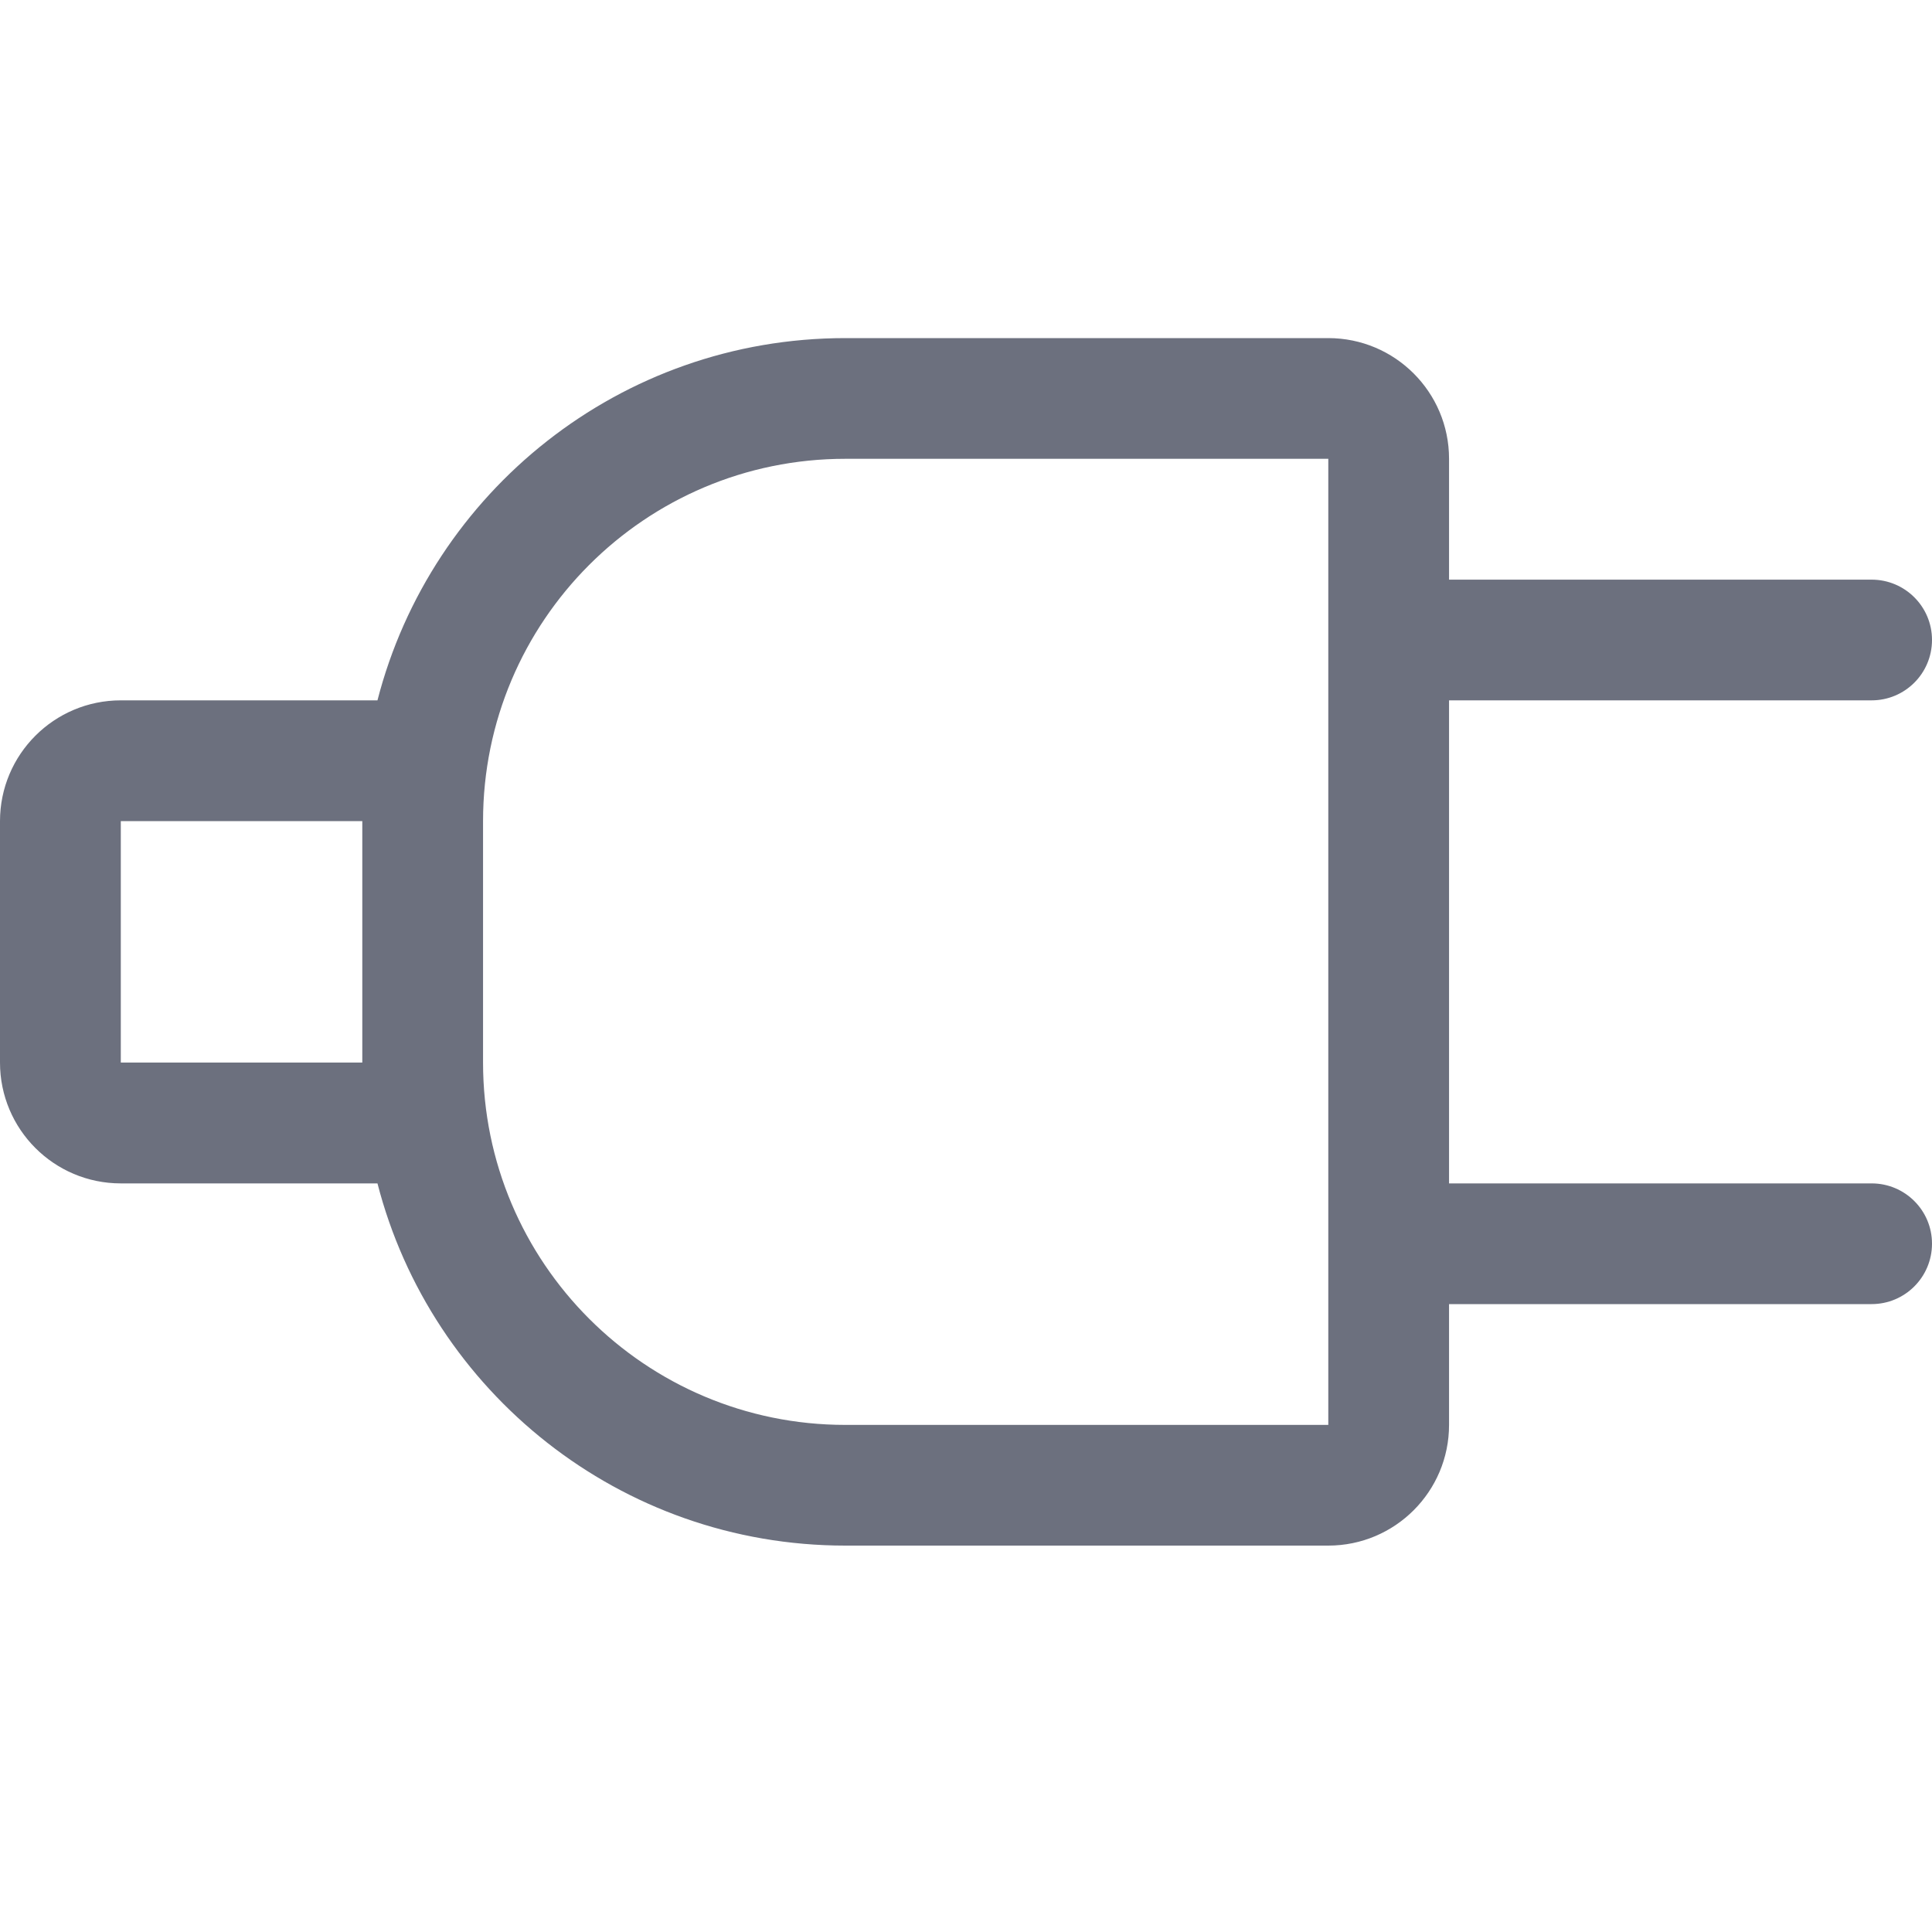
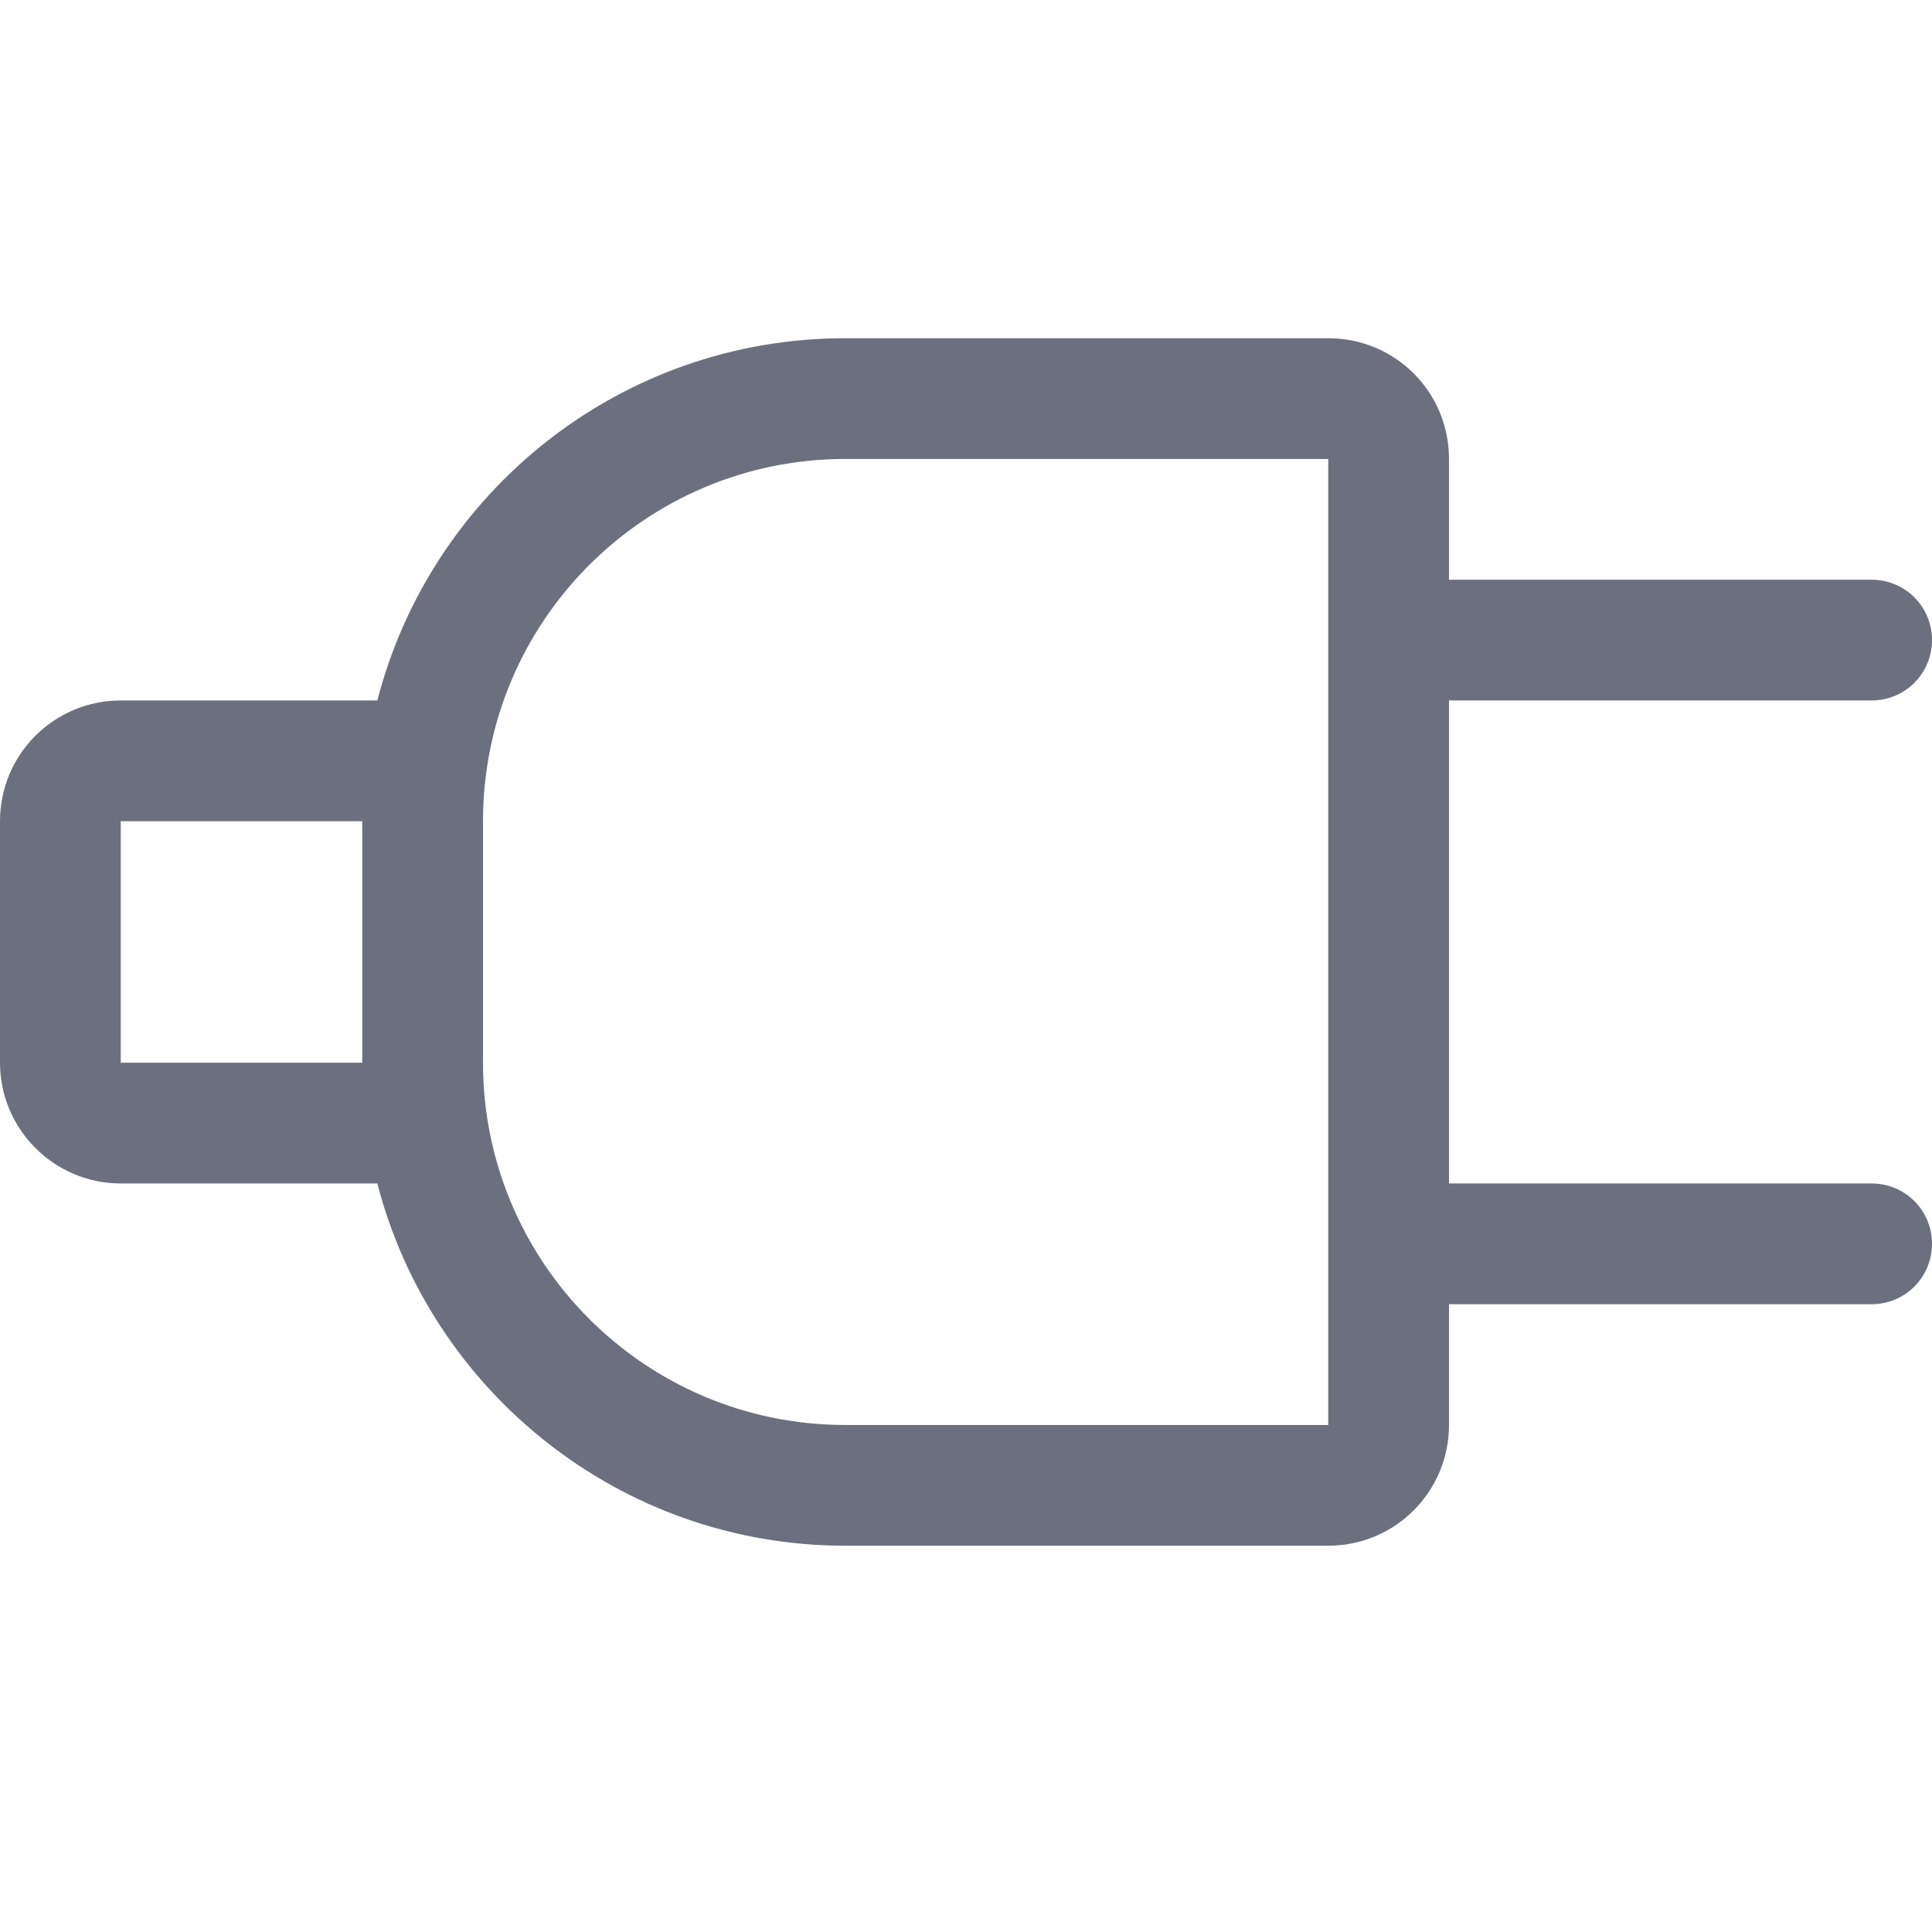
- <svg xmlns="http://www.w3.org/2000/svg" xmlns:ns1="https://boxy-svg.com" width="40px" height="40px" viewBox="0 0 40 40" fill="none" version="1.1" id="svg4">
-   <defs>
-     <linearGradient id="color-0" ns1:pinned="true" gradientUnits="userSpaceOnUse">
-       <stop style="stop-color: #6C707E;" />
-     </linearGradient>
-   </defs>
-   <path fill-rule="evenodd" clip-rule="evenodd" d="M 27.501 9.499 L 17.502 9.499 C 13.359 9.499 10.001 12.858 10.001 17.001 L 10.001 21.999 C 10.001 26.141 13.359 29.501 17.502 29.501 L 27.501 29.501 L 27.501 27 L 27.501 24.501 L 27.501 14.5 L 27.501 12.001 L 27.501 9.499 Z M 30.001 12.001 L 30.001 9.499 C 30.001 8.12 28.882 7 27.501 7 L 17.502 7 C 12.839 7 8.925 10.186 7.815 14.5 L 2.501 14.5 C 1.119 14.5 0 15.62 0 17.001 L 0 21.999 C 0 23.381 1.119 24.501 2.501 24.501 L 7.815 24.501 C 8.925 28.812 12.839 32 17.502 32 L 27.501 32 C 28.882 32 30.001 30.88 30.001 29.501 L 30.001 27 L 38.75 27 C 39.44 27 40 26.441 40 25.749 C 40 25.059 39.44 24.501 38.75 24.501 L 30.001 24.501 L 30.001 14.5 L 38.75 14.5 C 39.44 14.5 40 13.942 40 13.249 C 40 12.559 39.44 12.001 38.75 12.001 L 30.001 12.001 Z M 7.501 17.001 L 7.501 21.999 L 2.501 21.999 L 2.501 17.001 L 7.501 17.001 Z" id="path2" style="stroke: rgba(108, 112, 126, 0); transform-origin: 40px 32px; fill: url(&quot;#color-0&quot;);" />
+ <svg xmlns="http://www.w3.org/2000/svg" width="16px" height="16px" viewBox="0 0 16 16" version="1.1">
+   <g id="surface1">
+     <path style=" stroke:none;fill-rule:evenodd;fill:rgb(42.353%,43.922%,49.412%);fill-opacity:1;" d="M 11 3.801 L 7 3.801 C 5.344 3.801 4 5.145 4 6.801 L 4 8.801 C 4 10.457 5.344 11.801 7 11.801 L 11 11.801 Z M 12 4.801 L 12 3.801 C 12 3.246 11.555 2.801 11 2.801 L 7 2.801 C 5.137 2.801 3.57 4.074 3.125 5.801 L 1 5.801 C 0.449 5.801 0 6.246 0 6.801 L 0 8.801 C 0 9.352 0.449 9.801 1 9.801 L 3.125 9.801 C 3.57 11.523 5.137 12.801 7 12.801 L 11 12.801 C 11.555 12.801 12 12.352 12 11.801 L 12 10.801 L 15.5 10.801 C 15.777 10.801 16 10.578 16 10.301 C 16 10.023 15.777 9.801 15.5 9.801 L 12 9.801 L 12 5.801 L 15.5 5.801 C 15.777 5.801 16 5.578 16 5.301 C 16 5.023 15.777 4.801 15.5 4.801 Z M 3 6.801 L 3 8.801 L 1 8.801 L 1 6.801 Z M 3 6.801 " />
+   </g>
</svg>
